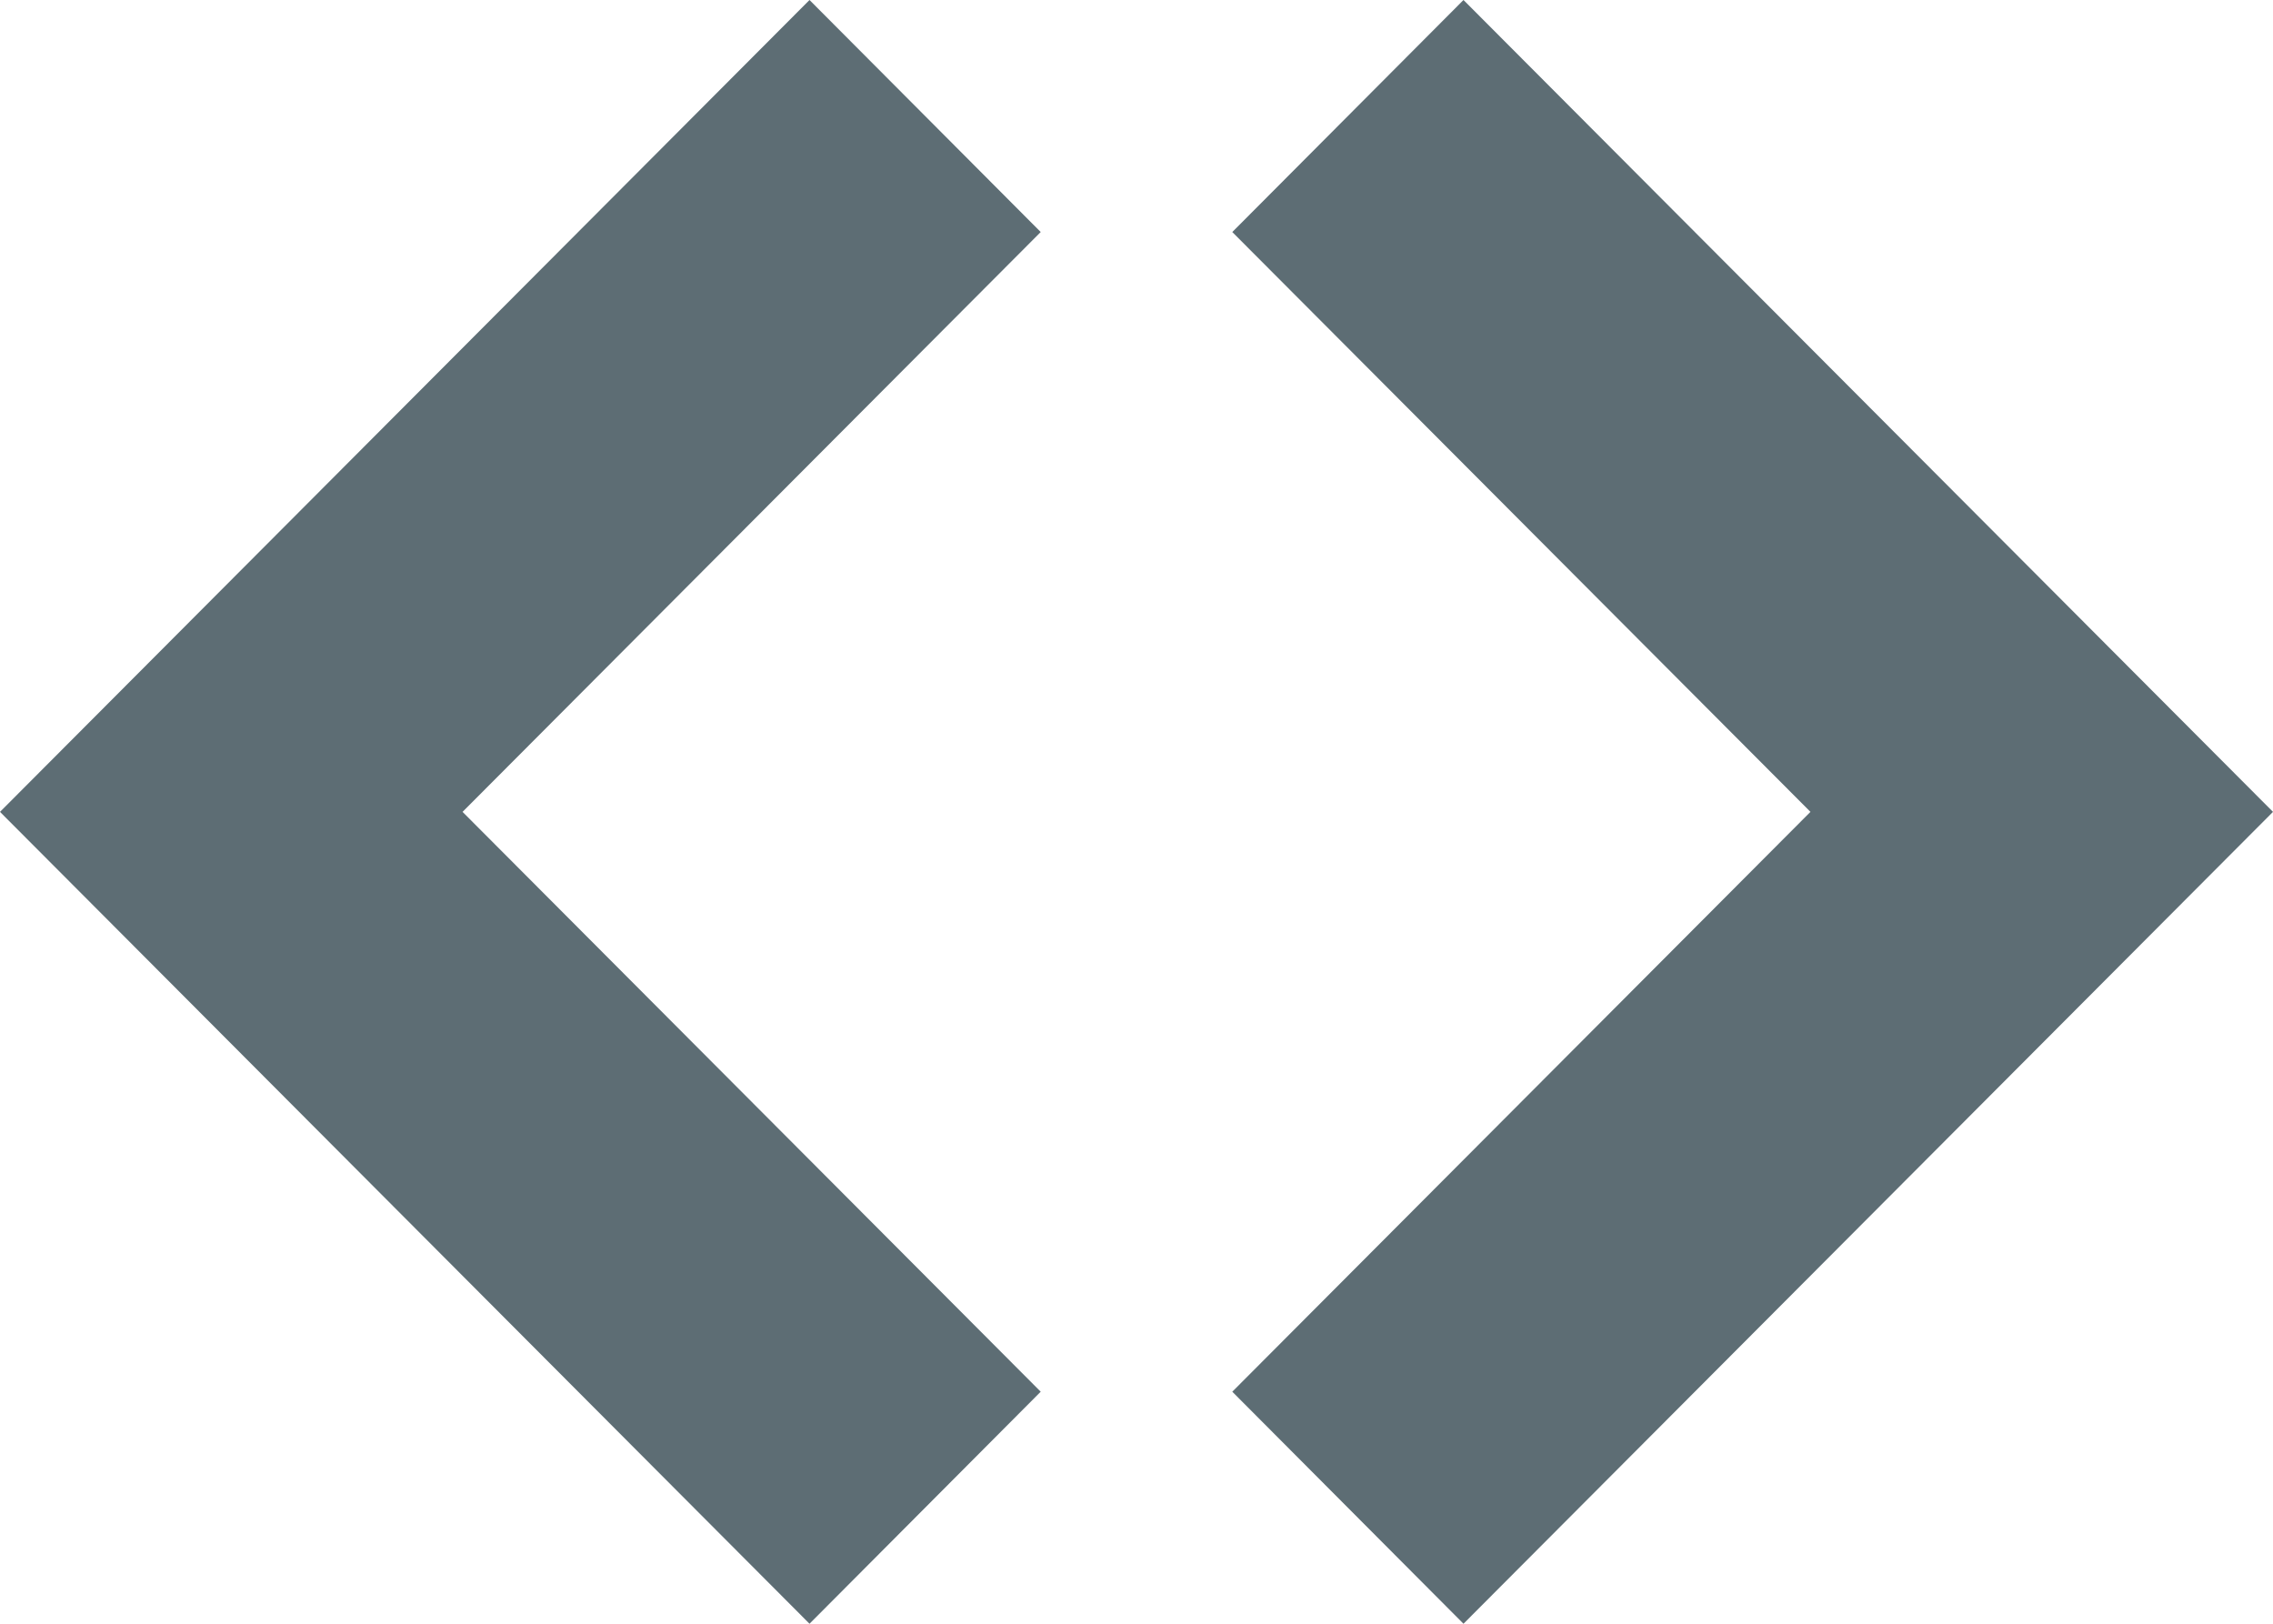
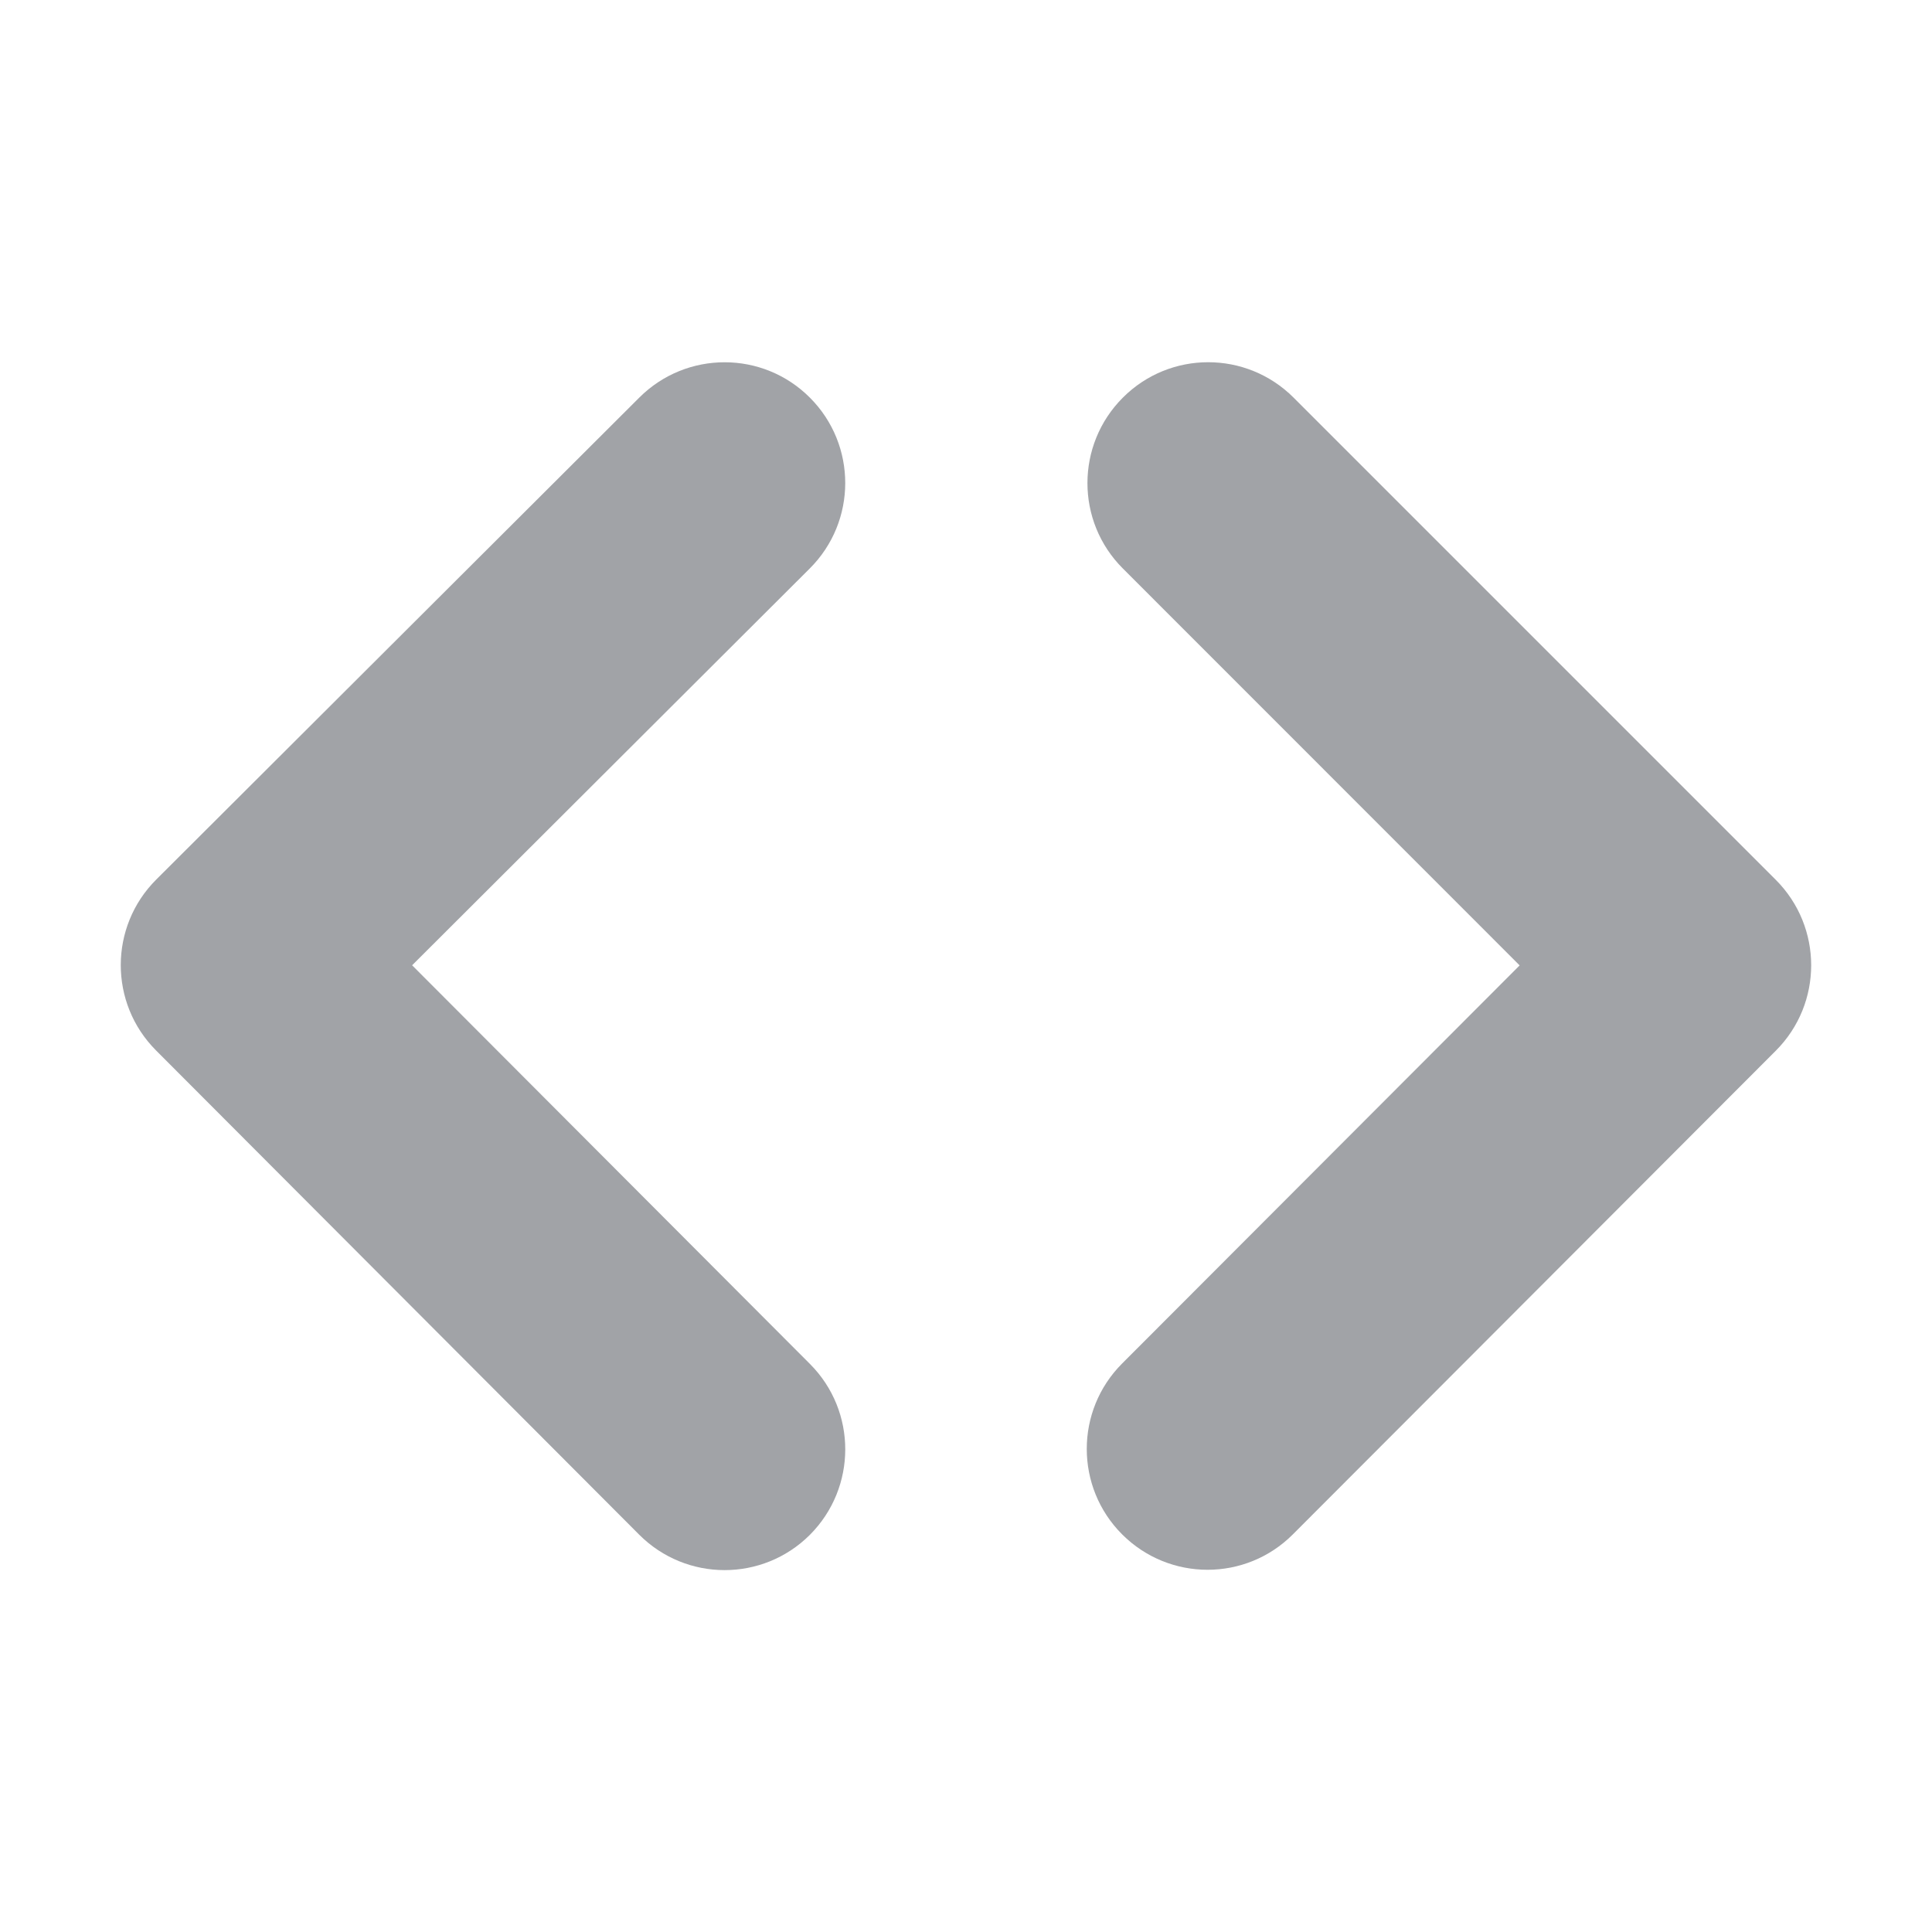
- <svg xmlns="http://www.w3.org/2000/svg" width="14" height="10" viewBox="0 0 14 10">
-   <path fill="#5D6D74" fill-rule="nonzero" d="M2.849 5L6.41 8.571 4.986 10 0 5l4.986-5L6.41 1.429 2.849 5zm8.302 0L7.59 1.429 9.014 0 14 5l-4.986 5L7.59 8.571 11.151 5z" />
+ <svg xmlns="http://www.w3.org/2000/svg" width="16" height="16" viewBox="0 0 16 16" fill="none">
+   <path d="M3.413 7.994L6.706 4.708C7.097 4.318 7.098 3.685 6.708 3.294C6.319 2.903 5.686 2.902 5.295 3.292L1.294 7.284C0.903 7.674 0.902 8.308 1.292 8.699L5.294 12.71C5.684 13.1 6.316 13.101 6.707 12.711C7.097 12.32 7.098 11.687 6.708 11.296L3.413 7.994Z" fill="#A1A3A7" />
+   <path d="M12.585 7.995L9.293 11.292C8.902 11.683 8.903 12.317 9.293 12.707C9.684 13.098 10.317 13.098 10.707 12.707L14.707 8.701C15.097 8.31 15.097 7.677 14.706 7.286L10.713 3.293C10.322 2.902 9.689 2.902 9.299 3.293C8.908 3.684 8.908 4.318 9.299 4.708L12.585 7.995Z" fill="#A1A3A7" />
</svg>
